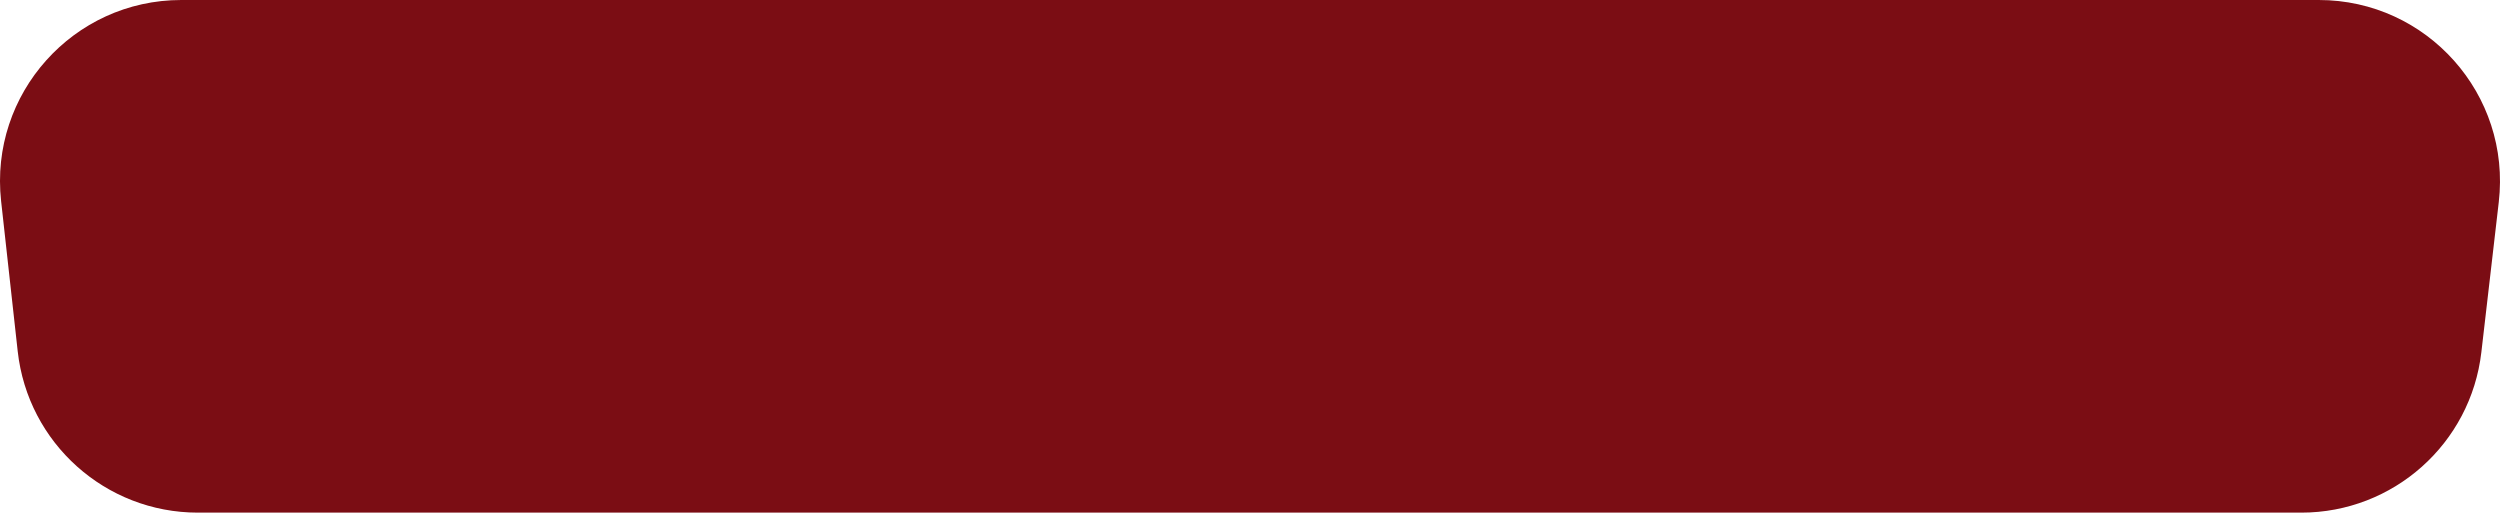
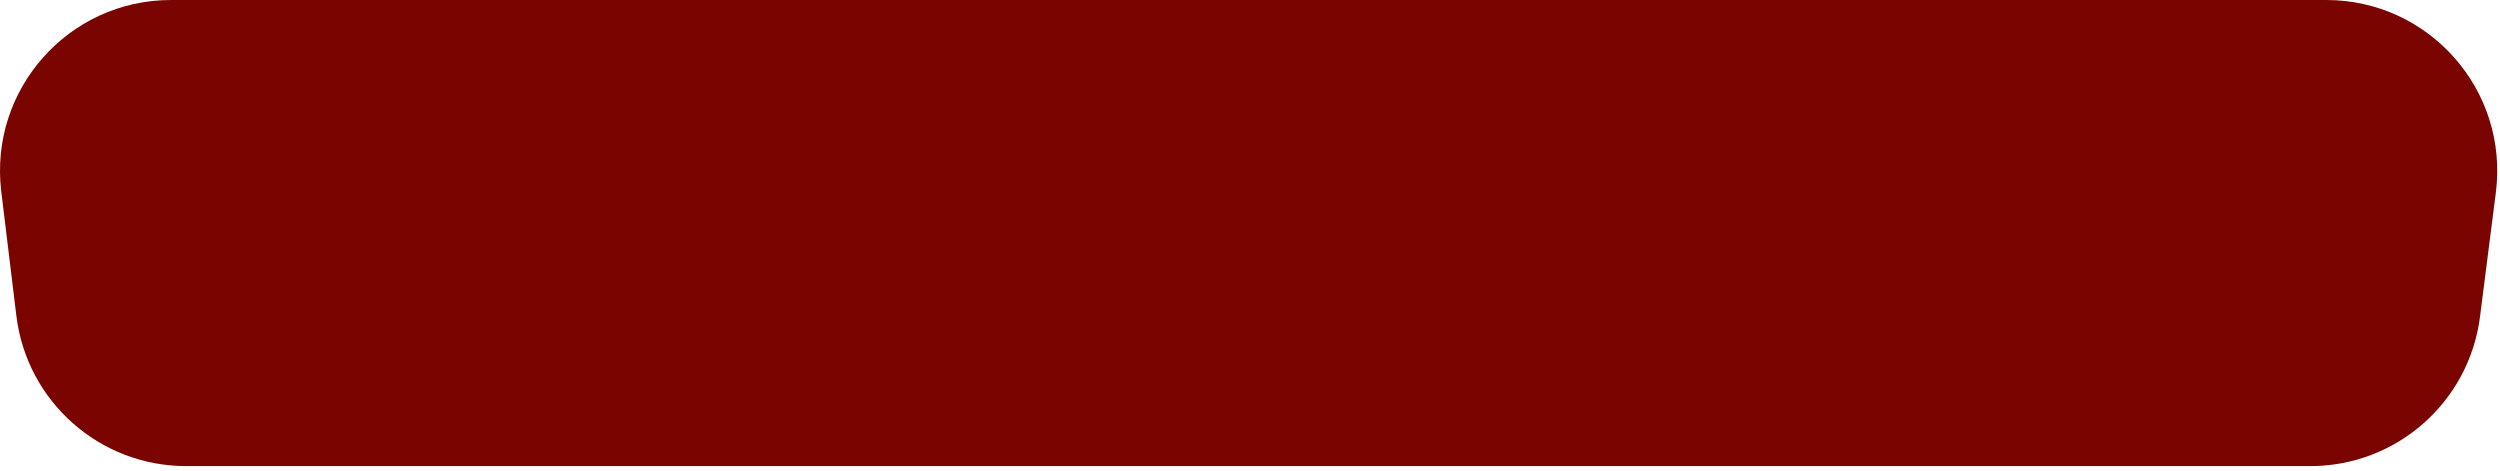
- <svg xmlns="http://www.w3.org/2000/svg" preserveAspectRatio="none" overflow="visible" style="display: block;" width="441.35" height="90.5" viewBox="0 0 441.35 90.5" fill="none">
-   <path id="header_bg" d="M0.197 35.514C-1.897 16.565 12.939 0 32.004 0H409.346C428.48 0 443.338 16.681 441.132 35.688L438.058 62.188C436.186 78.326 422.517 90.5 406.271 90.5H34.932C18.619 90.5 4.917 78.229 3.126 62.014L0.197 35.514Z" fill="#7B0D14" />
+ <svg xmlns="http://www.w3.org/2000/svg" width="468" height="88" viewBox="0 0 468 88" fill="none">
+   <path d="M0.238 35.859C-2.078 16.796 12.801 0 32.005 0H435.48C454.761 0 469.663 16.924 467.223 36.049L464.257 59.3C462.219 75.279 448.622 87.251 432.514 87.251H34.829C18.649 87.251 5.014 75.173 3.063 59.111L0.238 35.859Z" fill="#7A0500" />
</svg>
